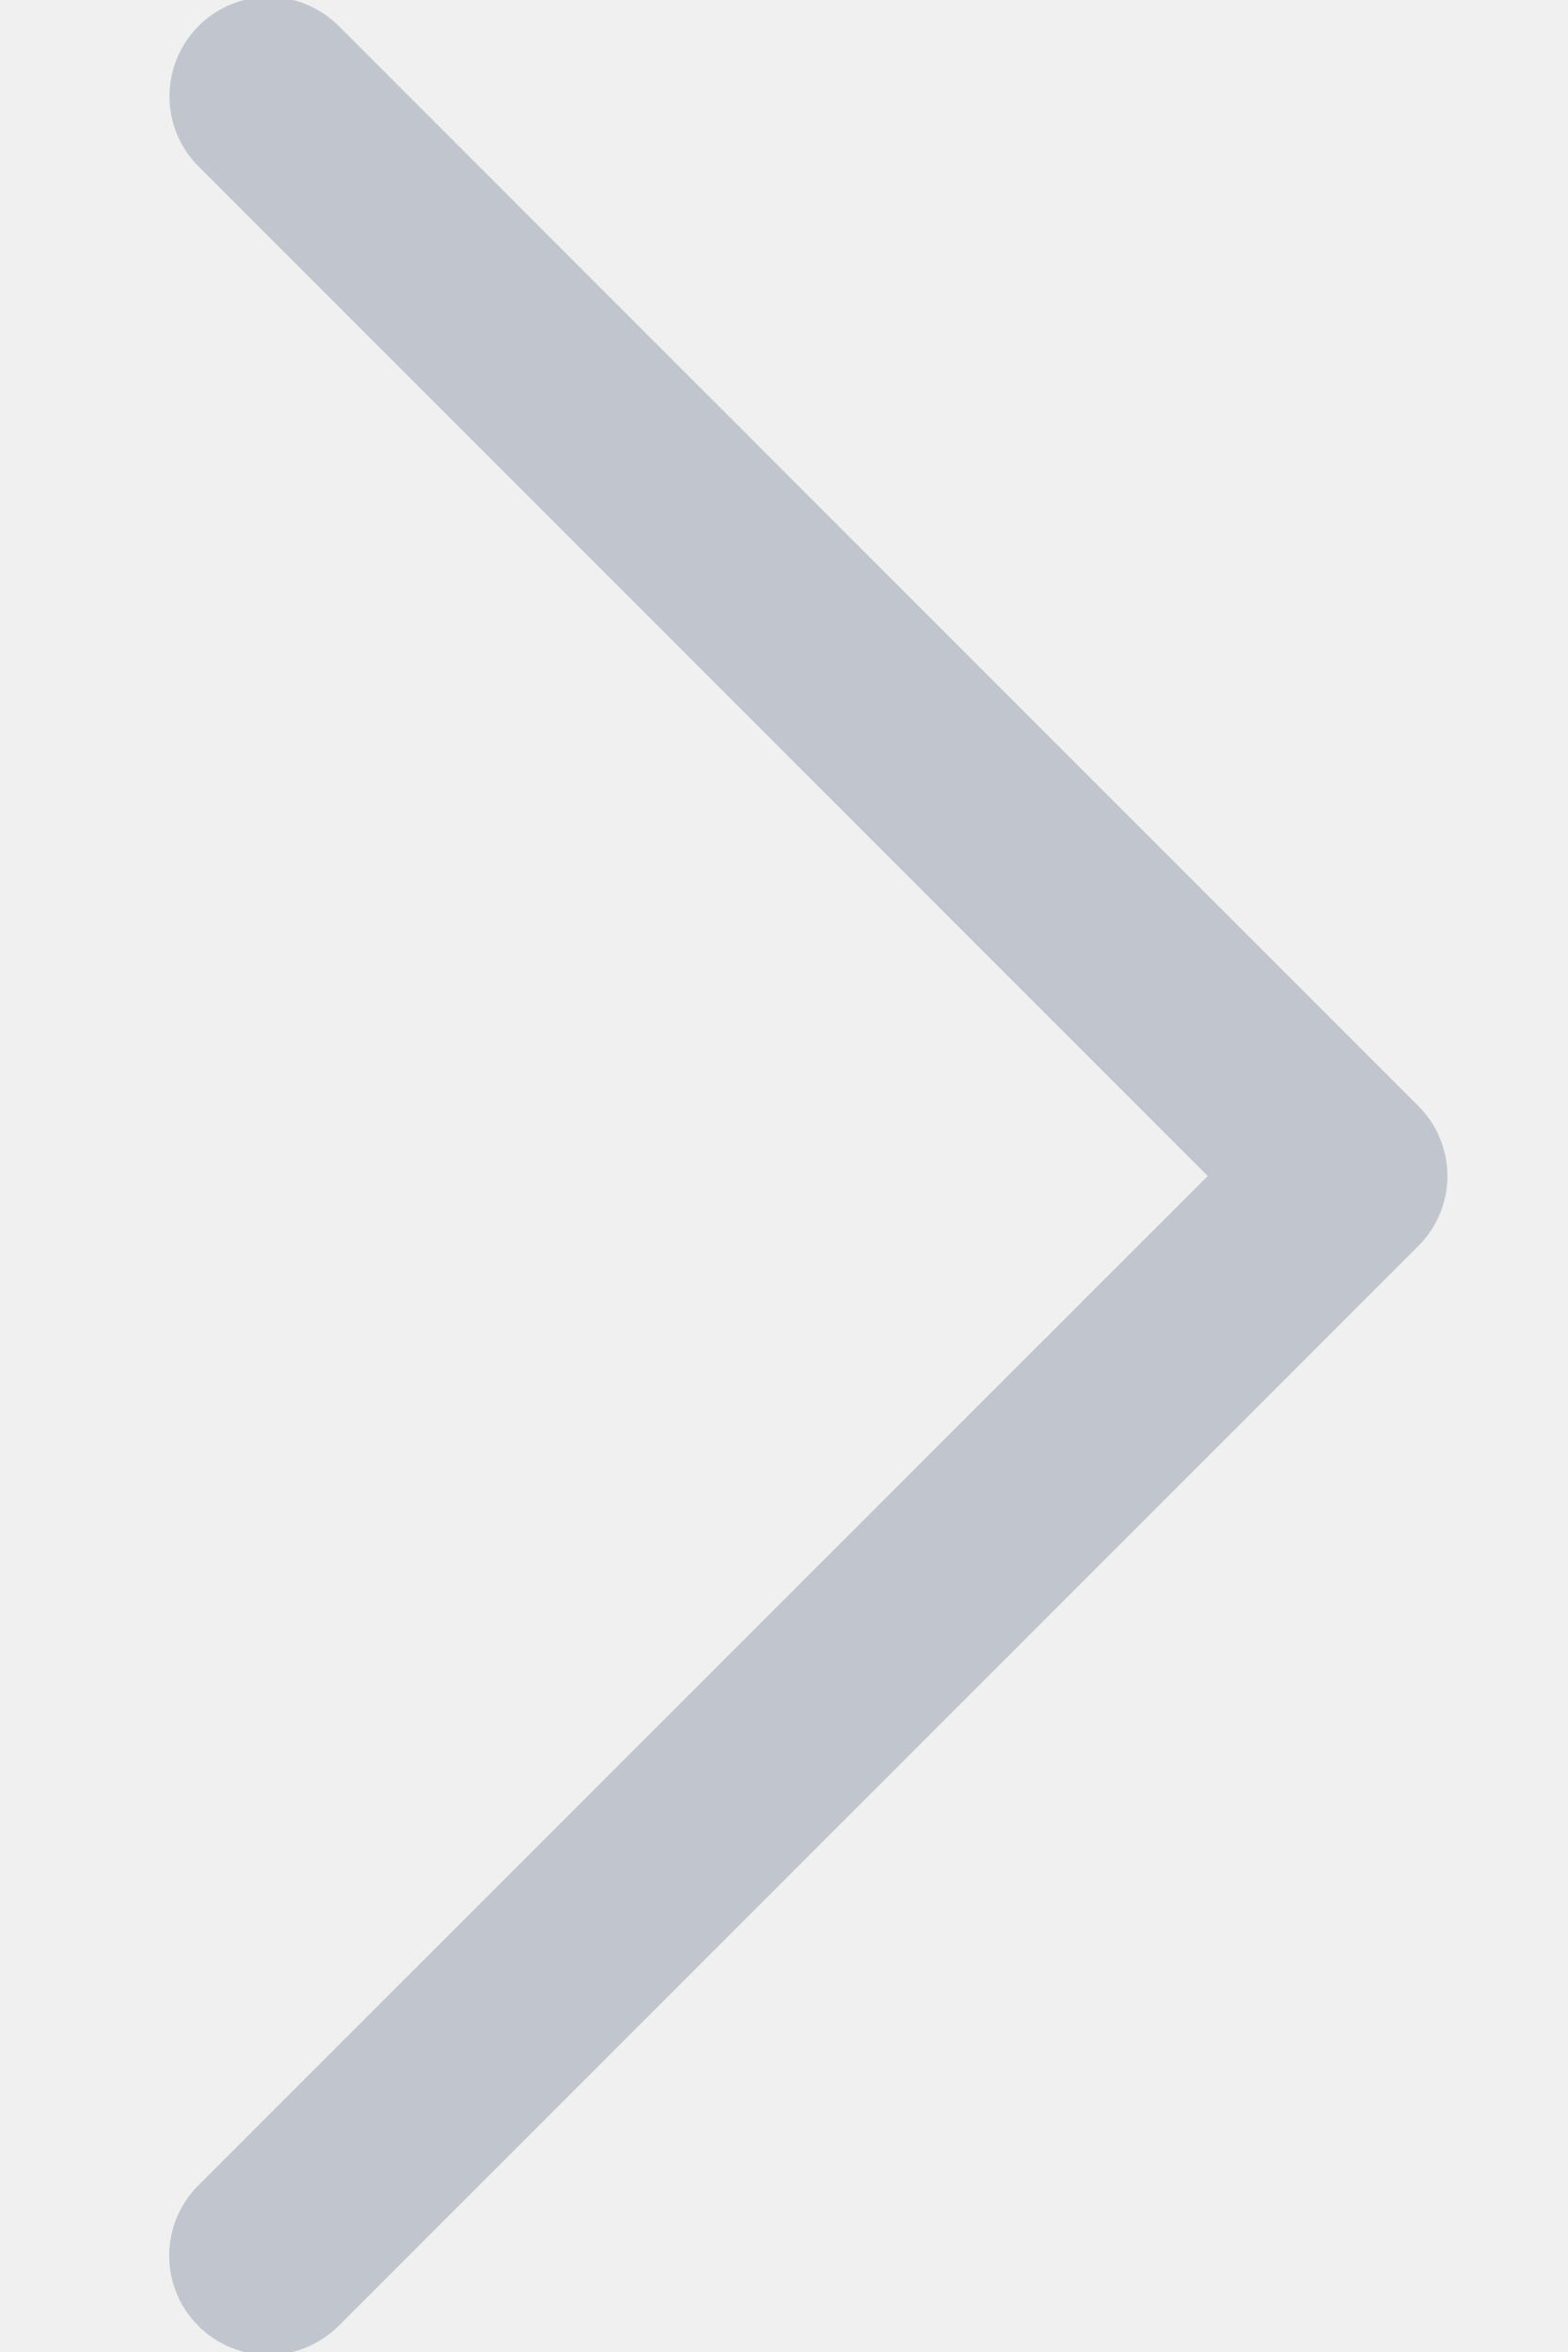
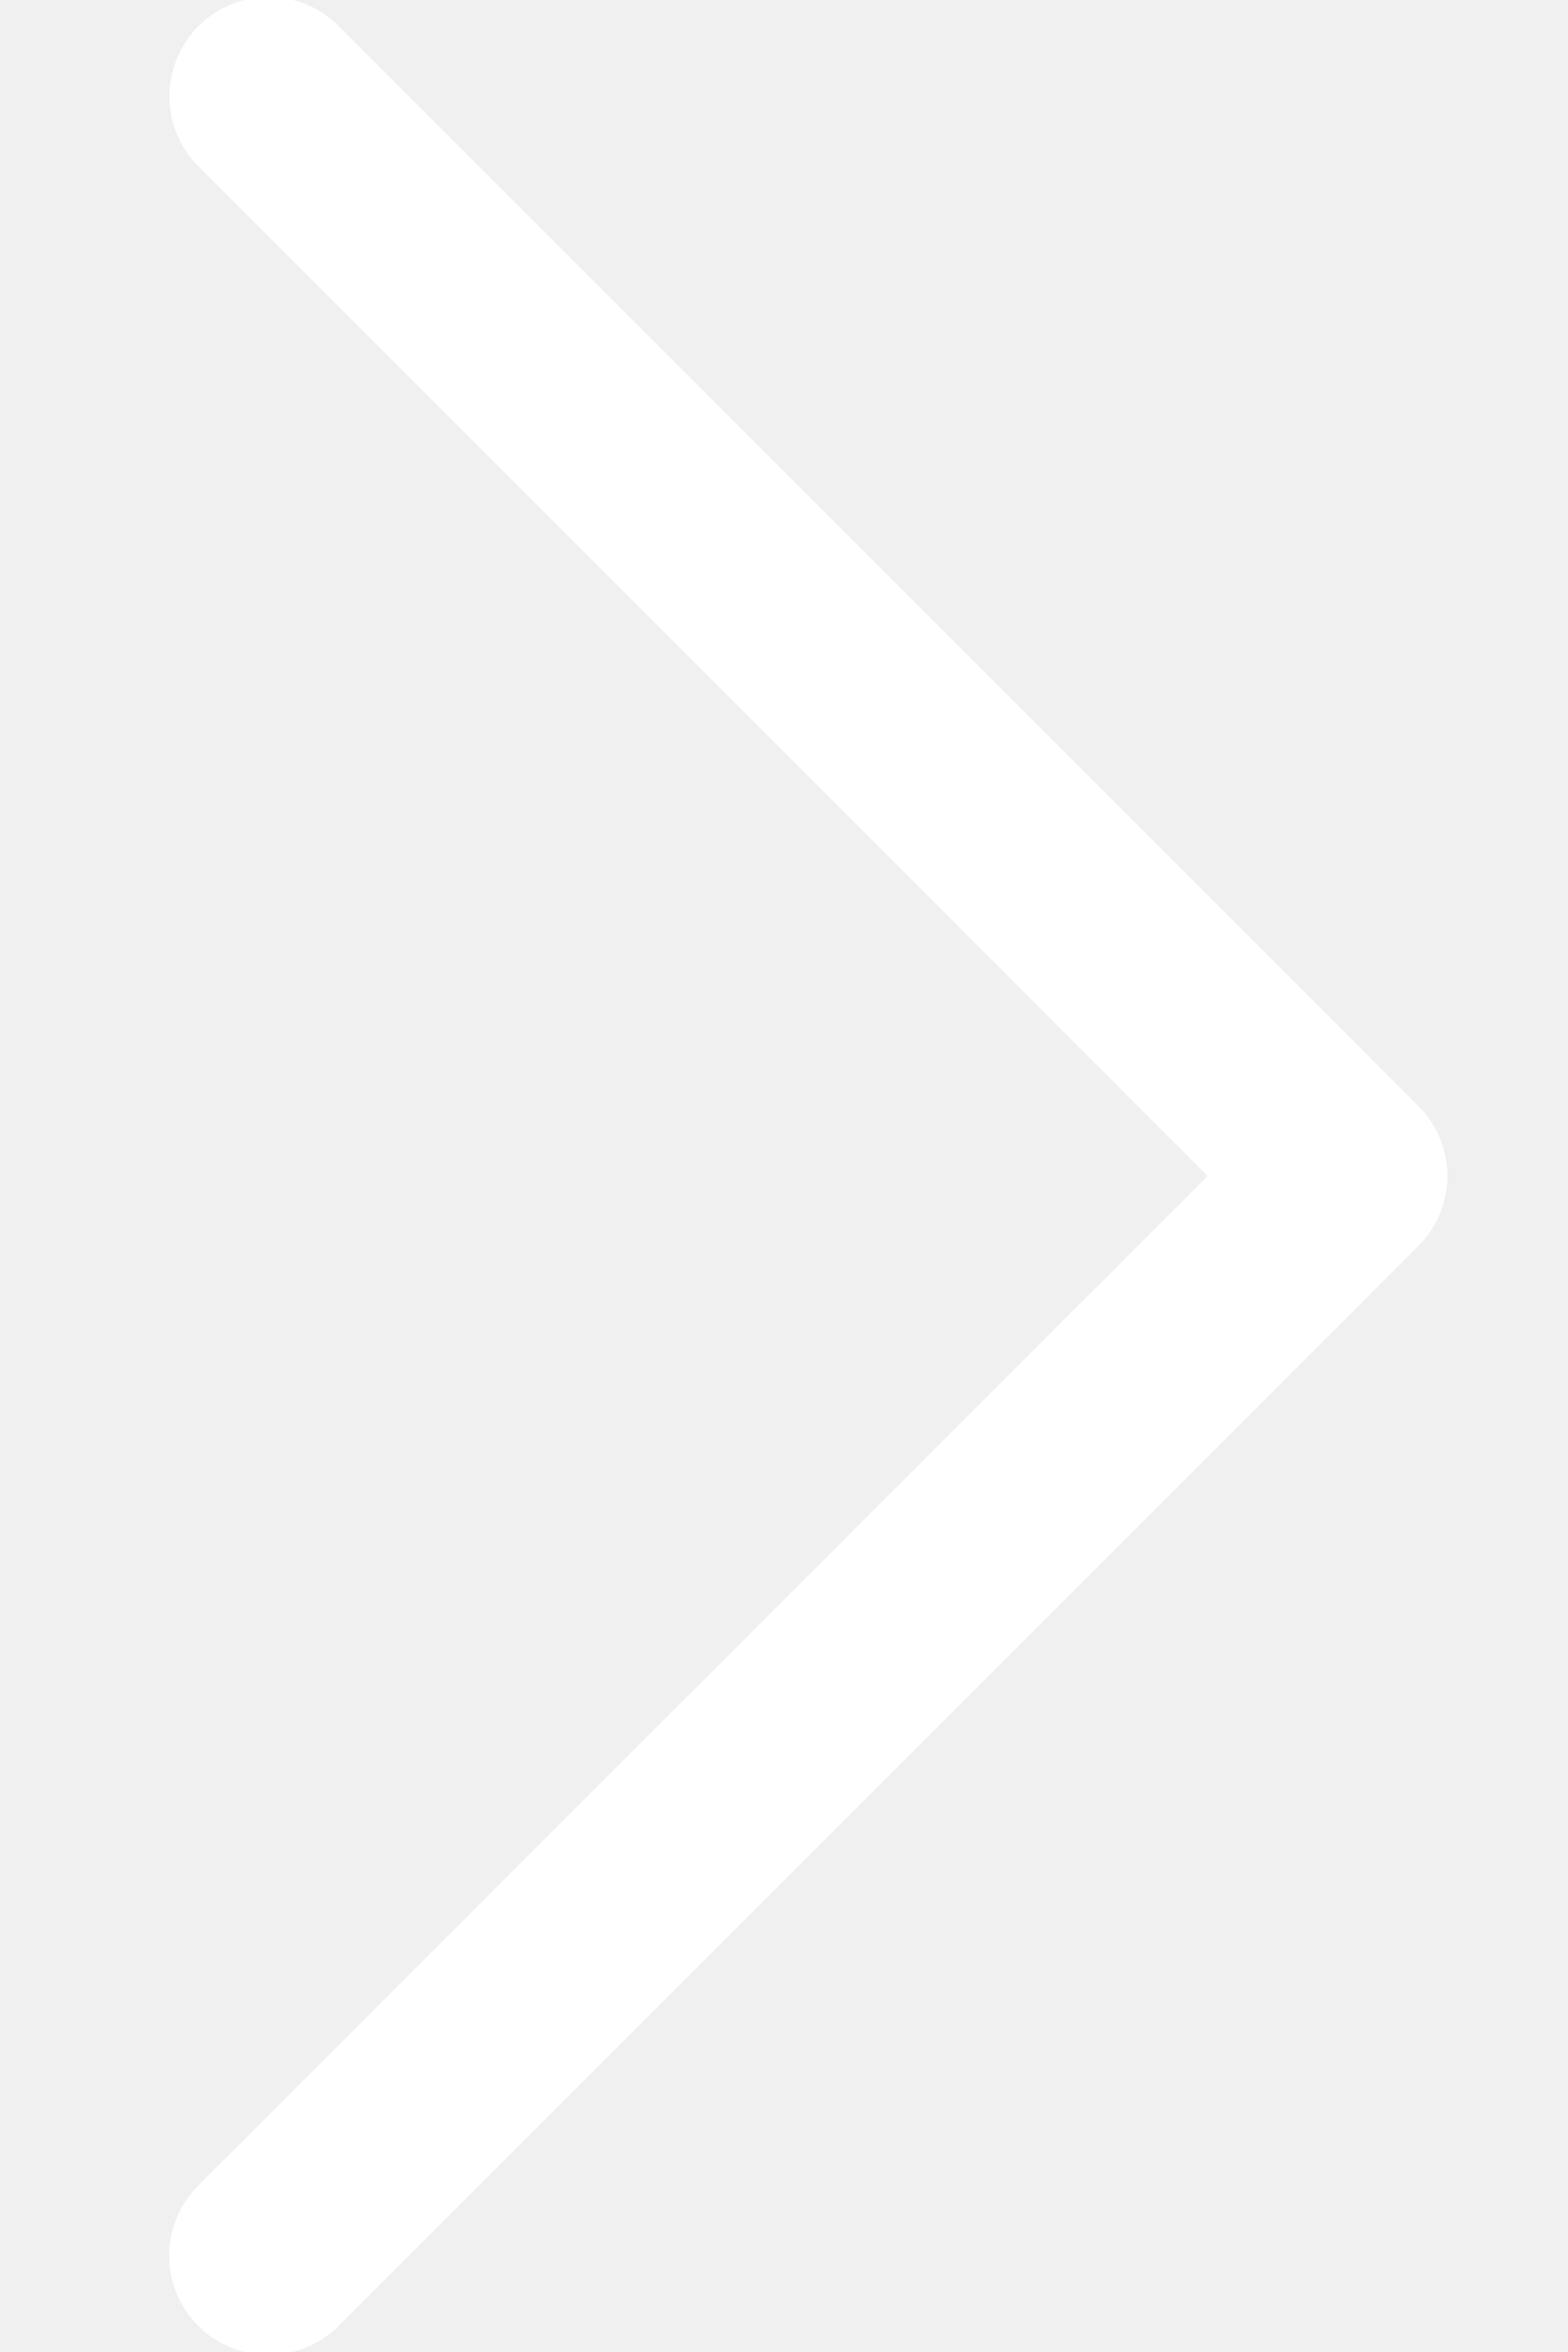
<svg xmlns="http://www.w3.org/2000/svg" width="8" height="12">
-   <path fill="#C1C6CE" d="M7.237 5.642L1.729.133c-.198-.198-.519-.198-.716 0s-.198.519 0 .716L6.163 6l-5.151 5.15a.507.507 0 000 .717.505.505 0 00.358.148c.129 0 .259-.05.358-.148l5.509-5.509a.504.504 0 000-.716z" />
+   <path fill="#ffffff" d="M7.237 5.642L1.729.133c-.198-.198-.519-.198-.716 0s-.198.519 0 .716L6.163 6l-5.151 5.15a.507.507 0 000 .717.505.505 0 00.358.148c.129 0 .259-.05.358-.148l5.509-5.509a.504.504 0 000-.716z" />
</svg>
